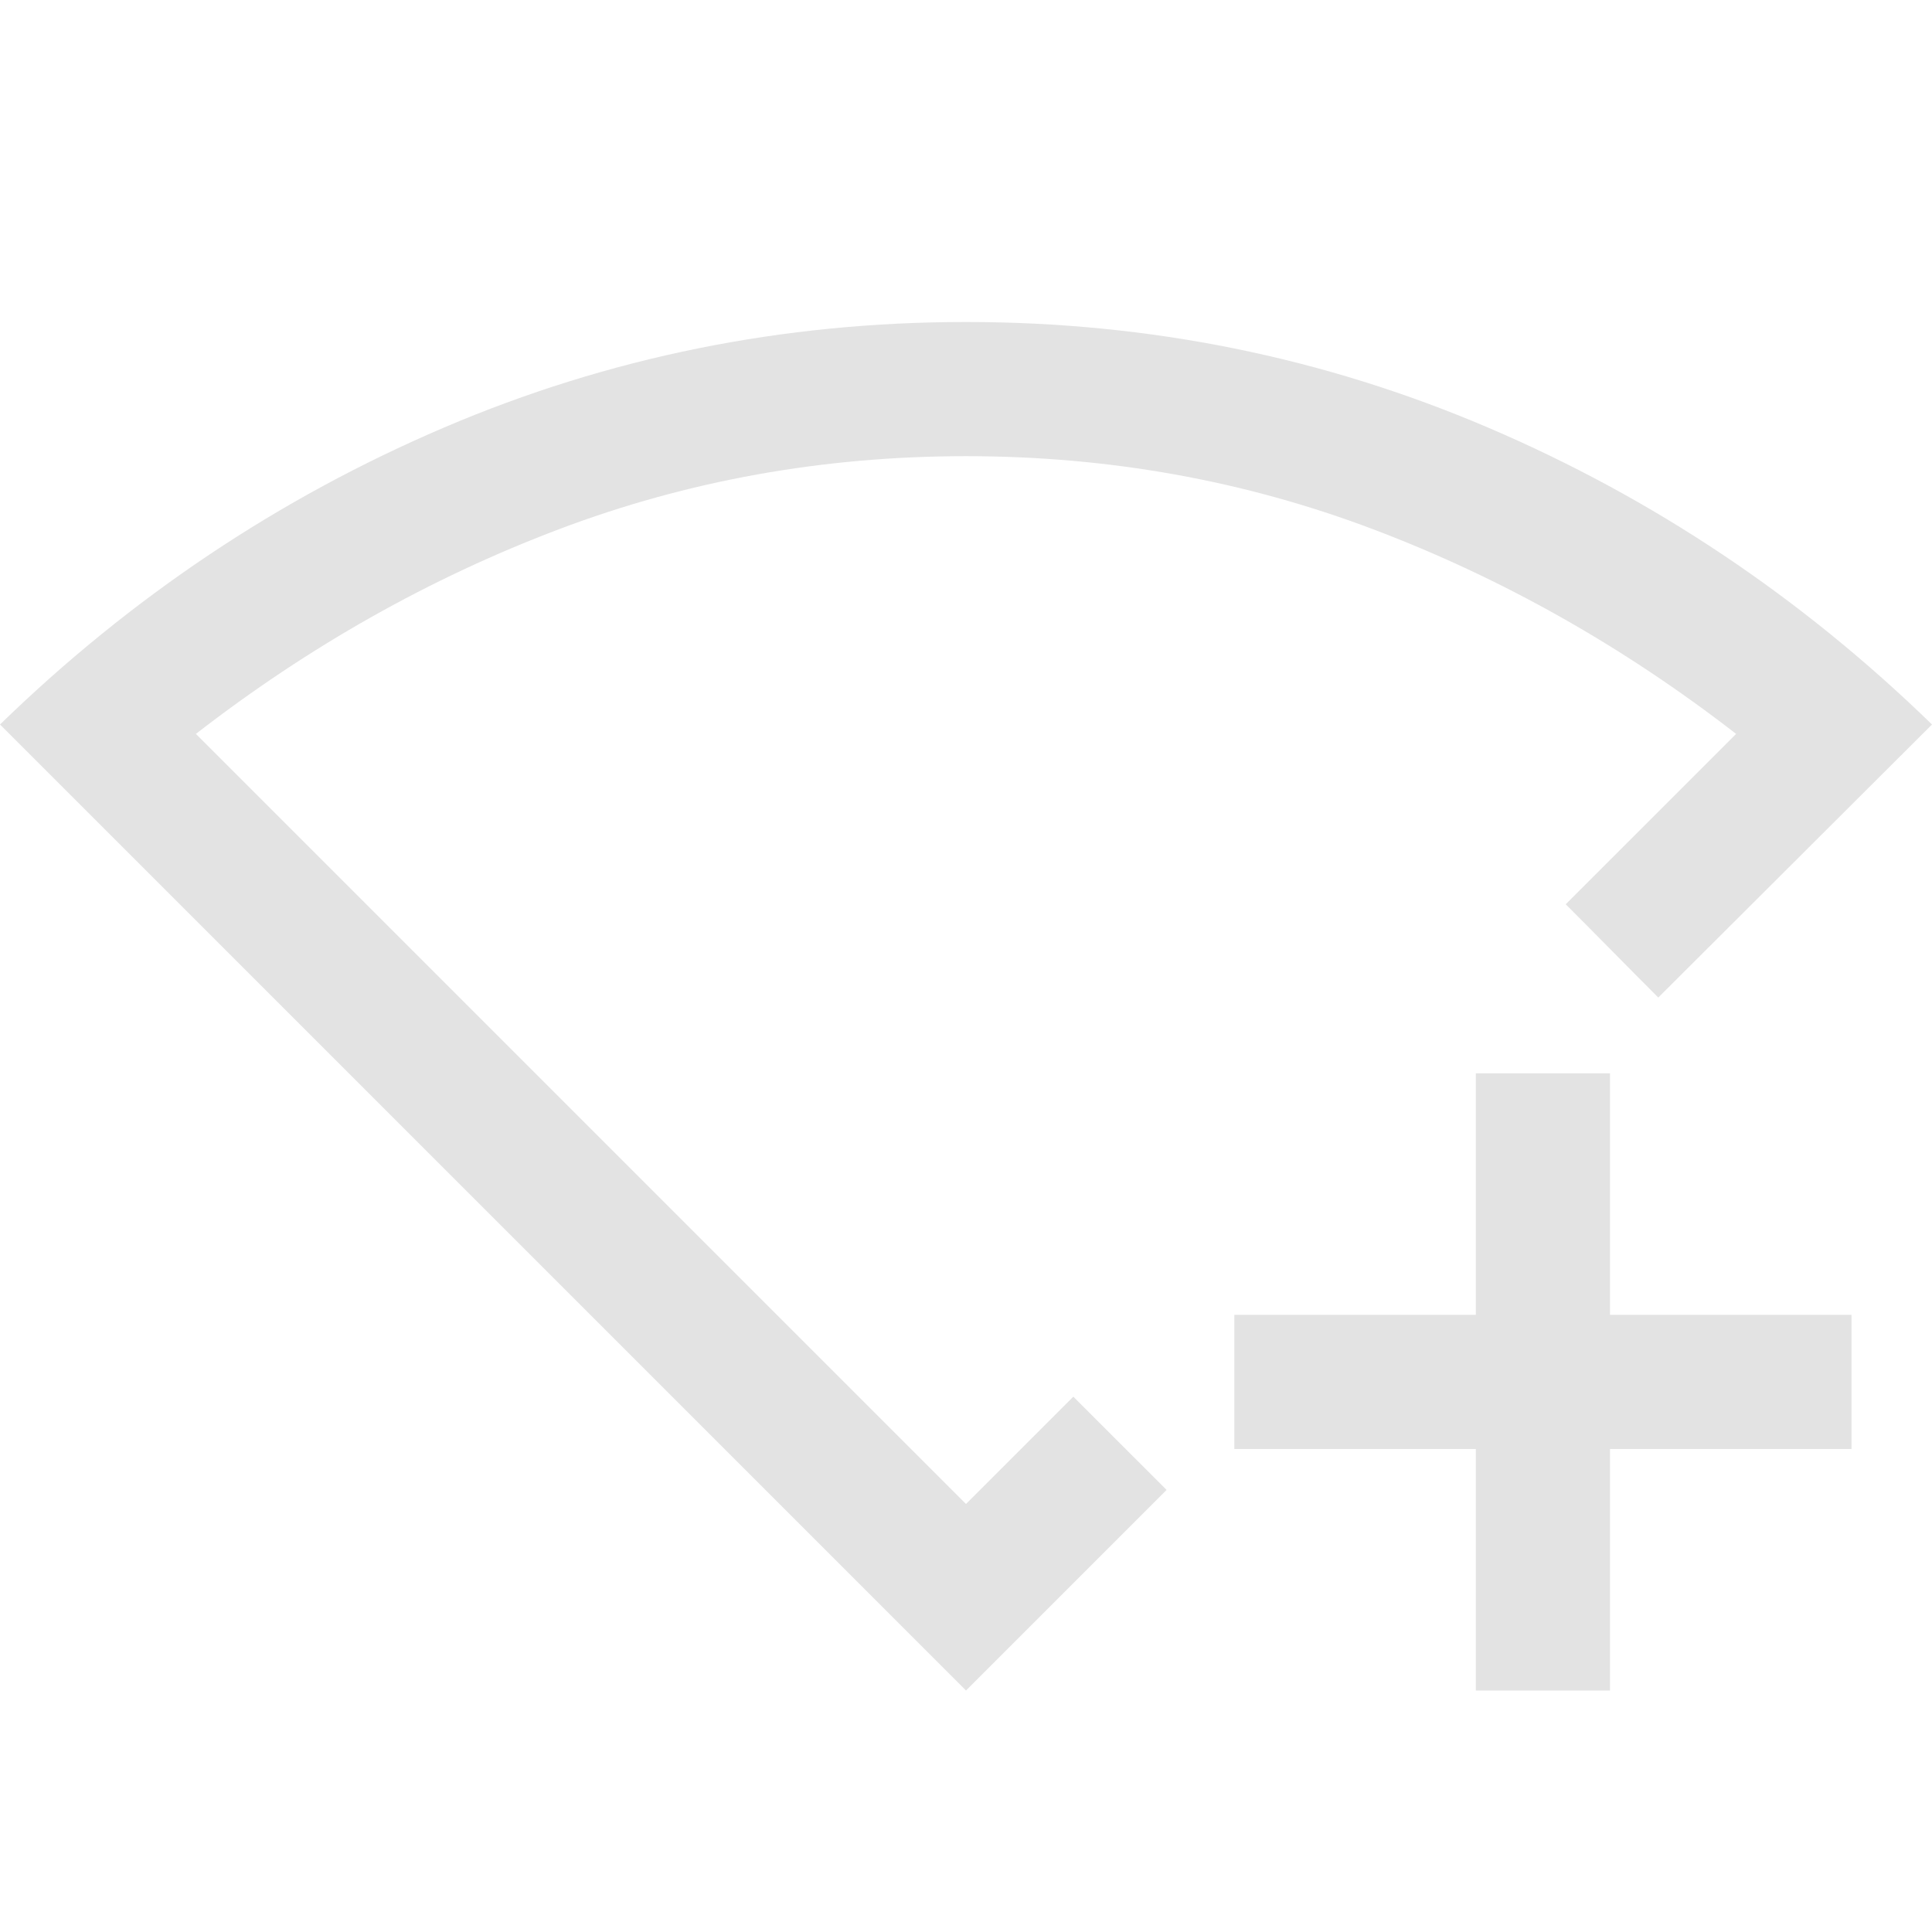
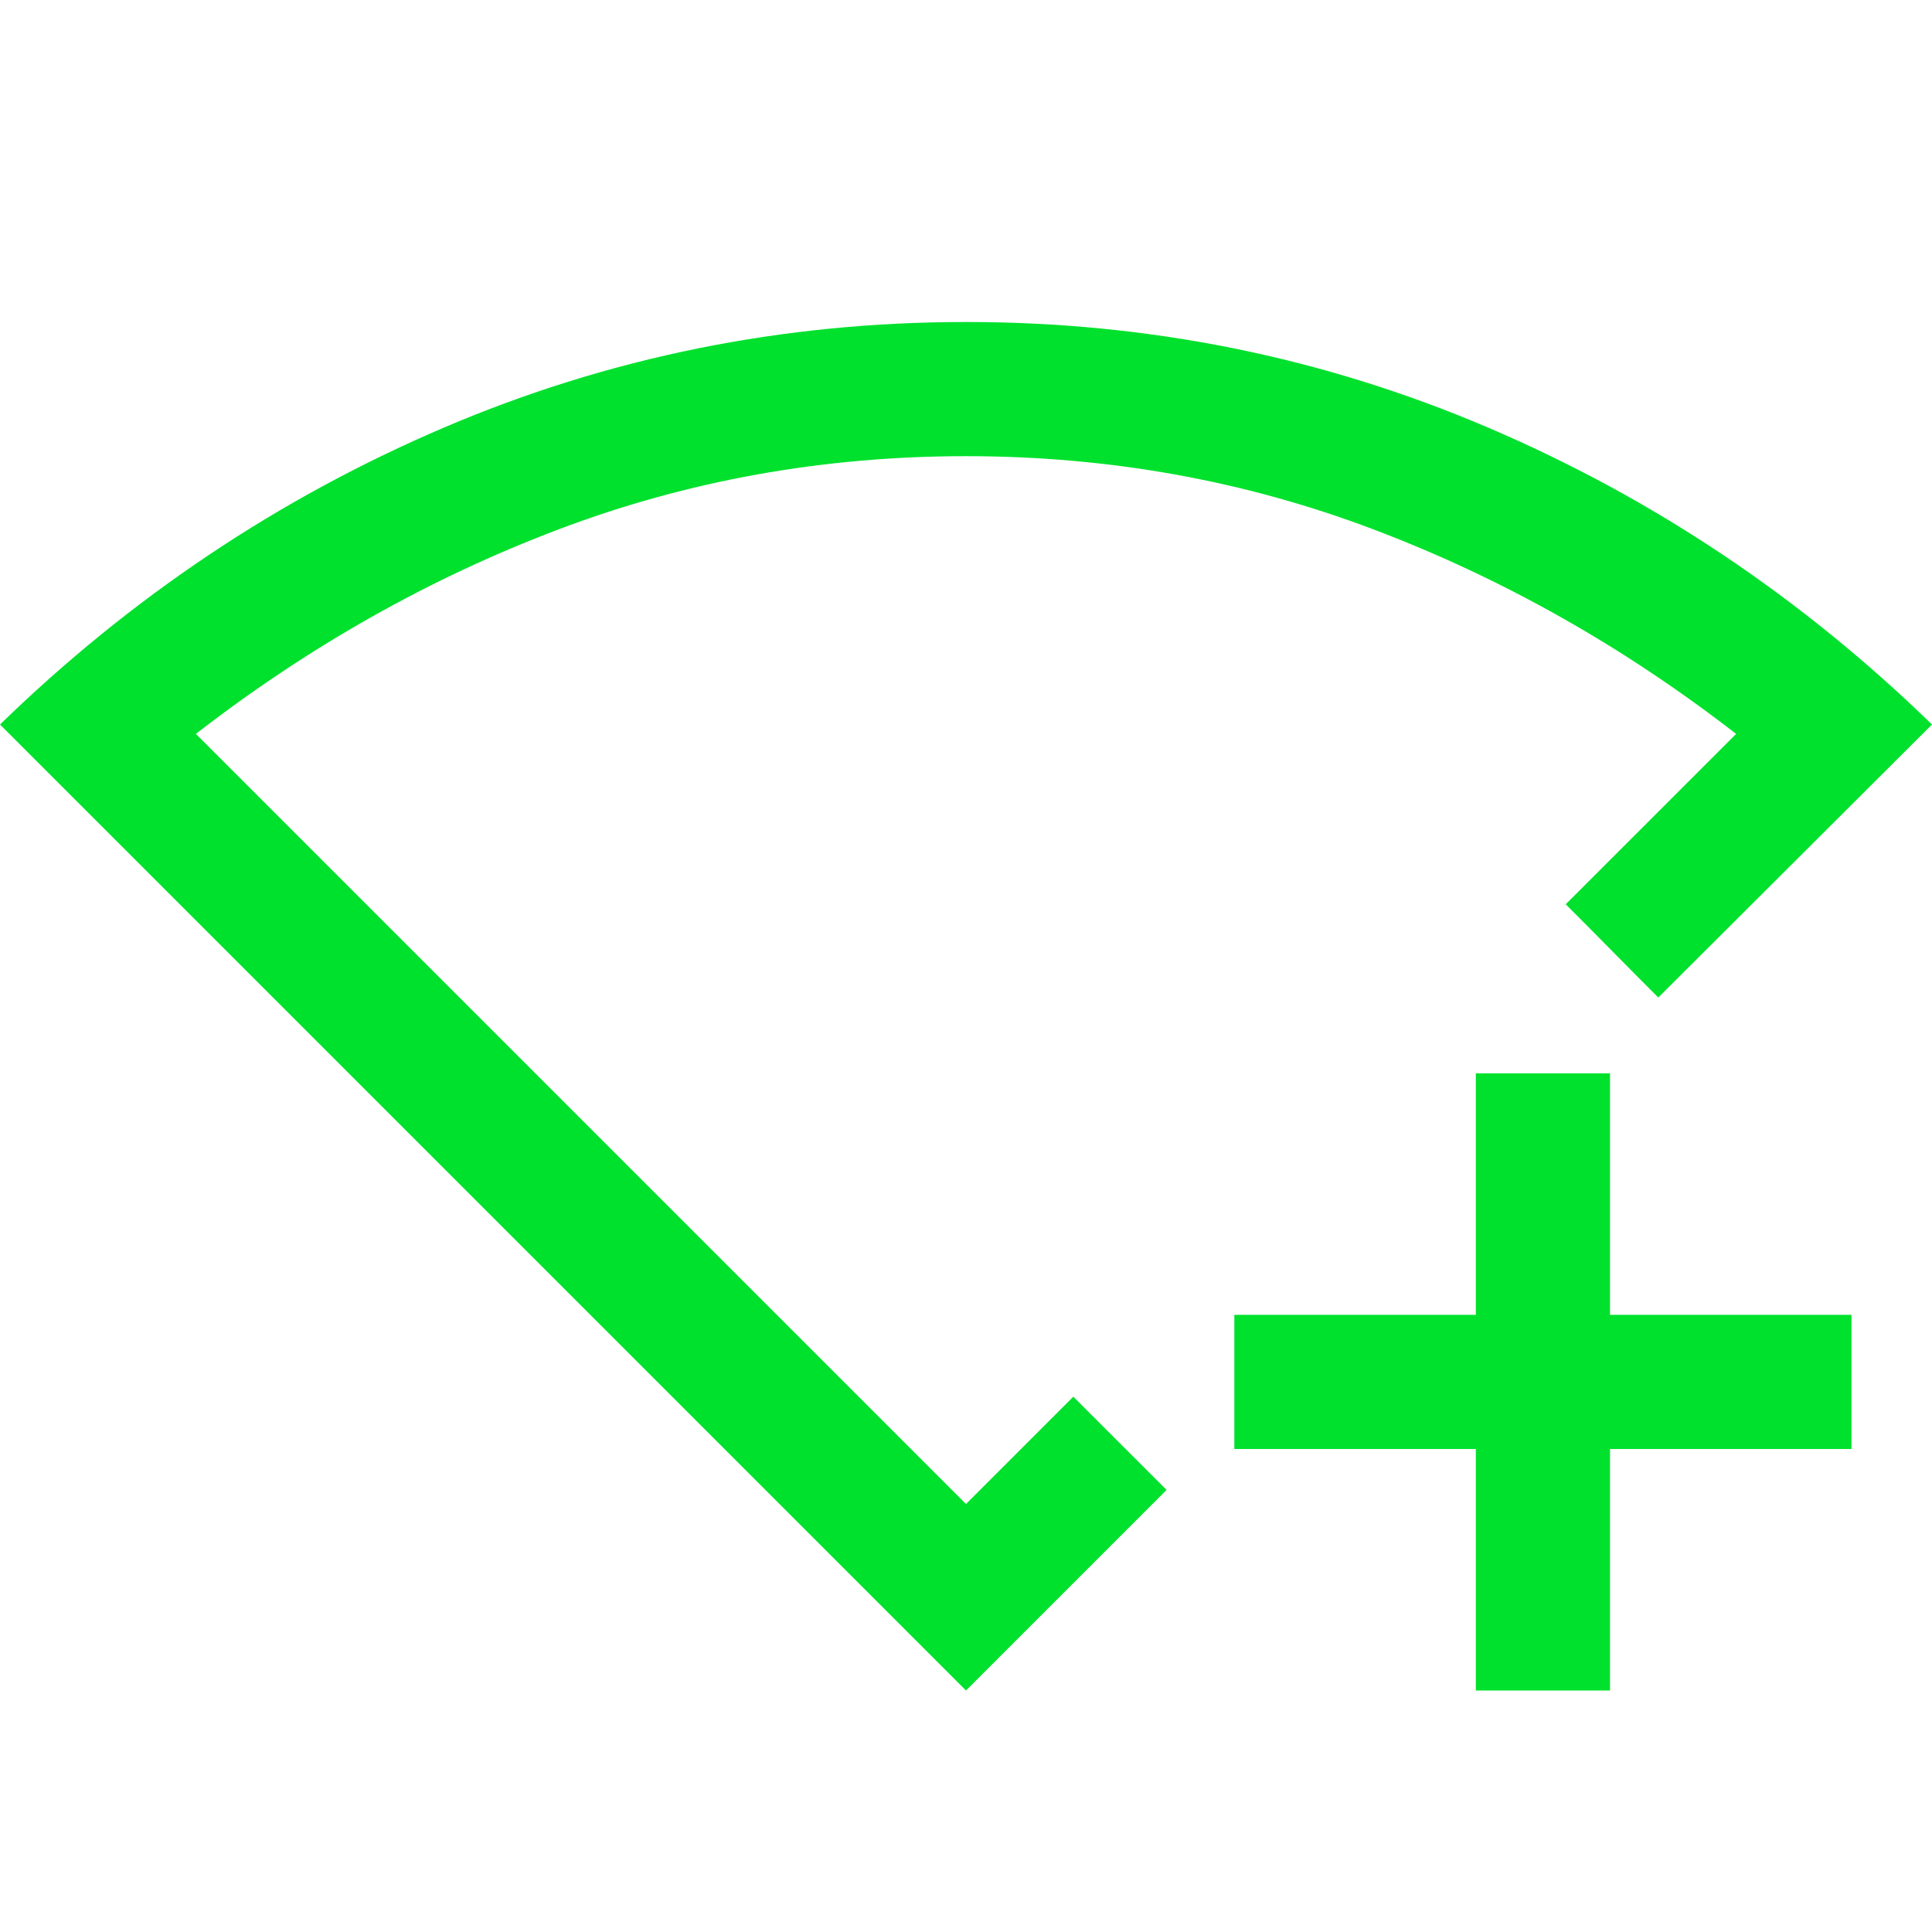
- <svg xmlns="http://www.w3.org/2000/svg" height="40px" viewBox="0 -960 960 960" width="40px" fill="#e3e3e3">
+ <svg xmlns="http://www.w3.org/2000/svg" height="40px" viewBox="0 -960 960 960" width="40px" fill="#00e12d">
  <path d="M733.33-120v-120h-120v-66.67h120v-120H800v120h120V-240H800v120h-66.67ZM480-120 0-600q97.67-95 220.5-147.5T480-800q136.67 0 259.5 52.5Q862.33-695 960-600L824-464.33q-12-12-23-23.17-11-11.17-23-23.17l84.67-84.66Q778.33-660.67 682.33-697T480-733.33q-106.33 0-202.33 36.33-96 36.33-180.34 101.67L480-212.67 533.33-266l23.17 23.17q11.17 11.16 23.17 23.16L480-120Zm0-353Z" />
</svg>
